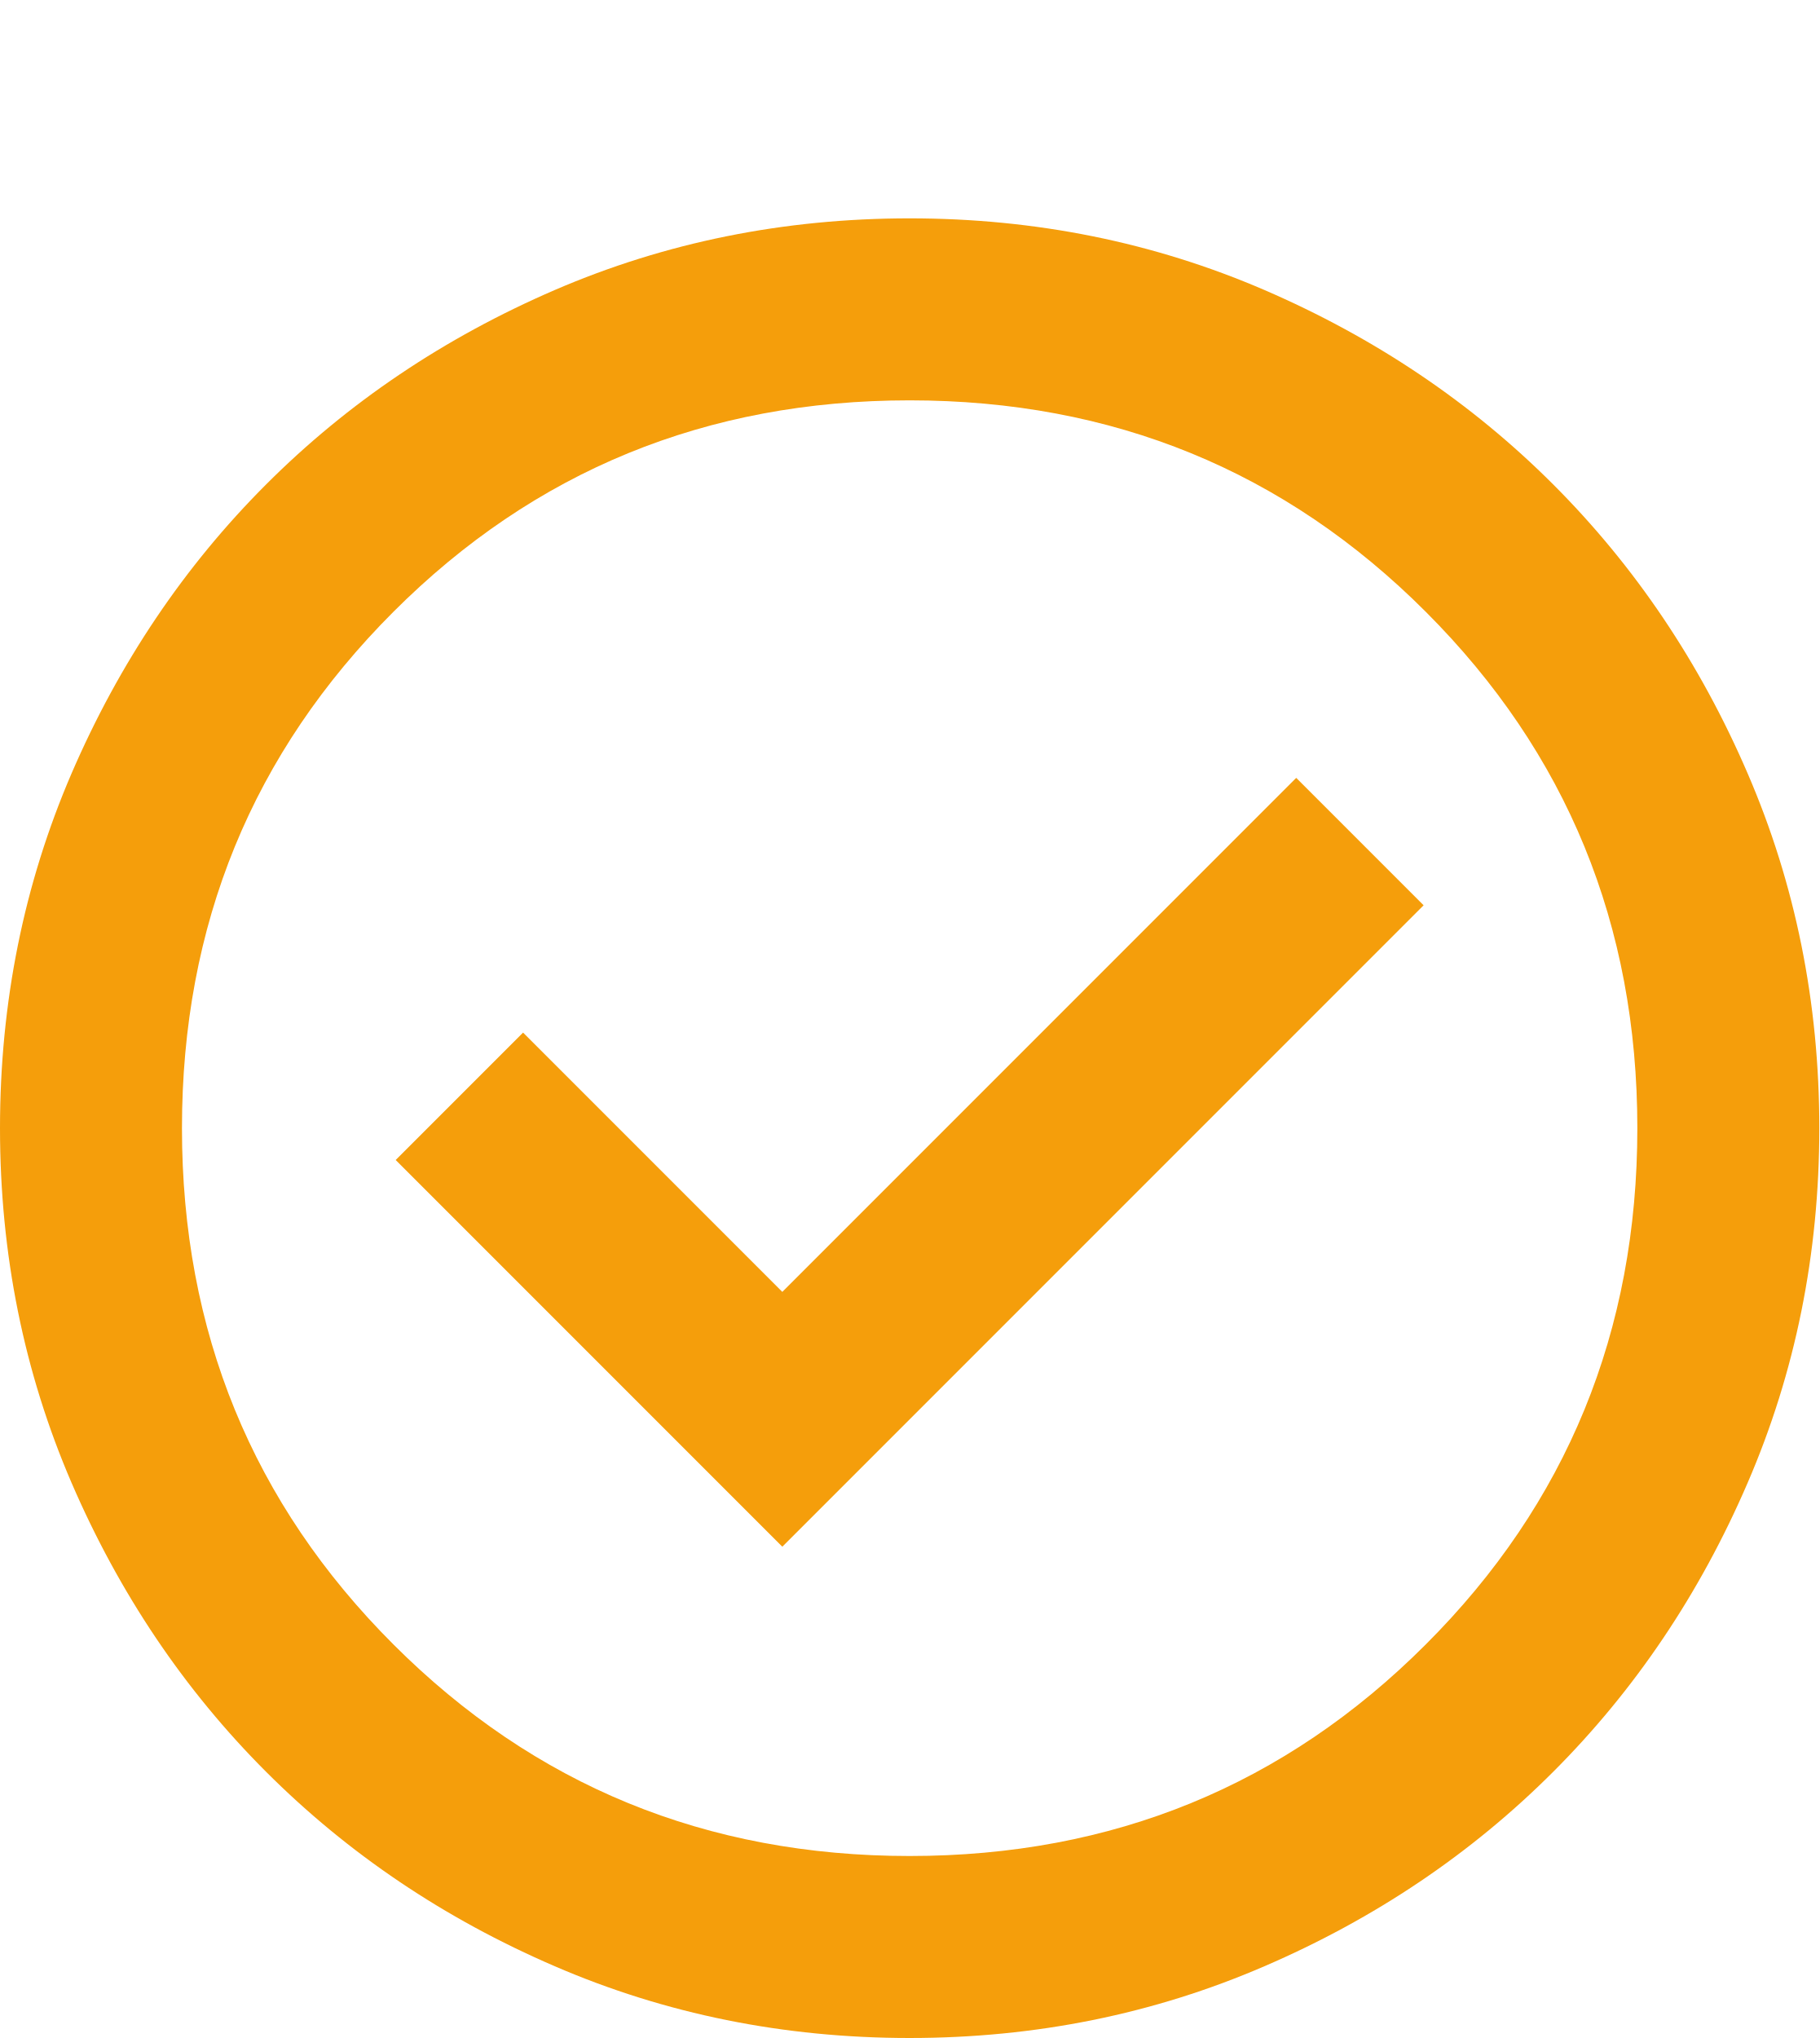
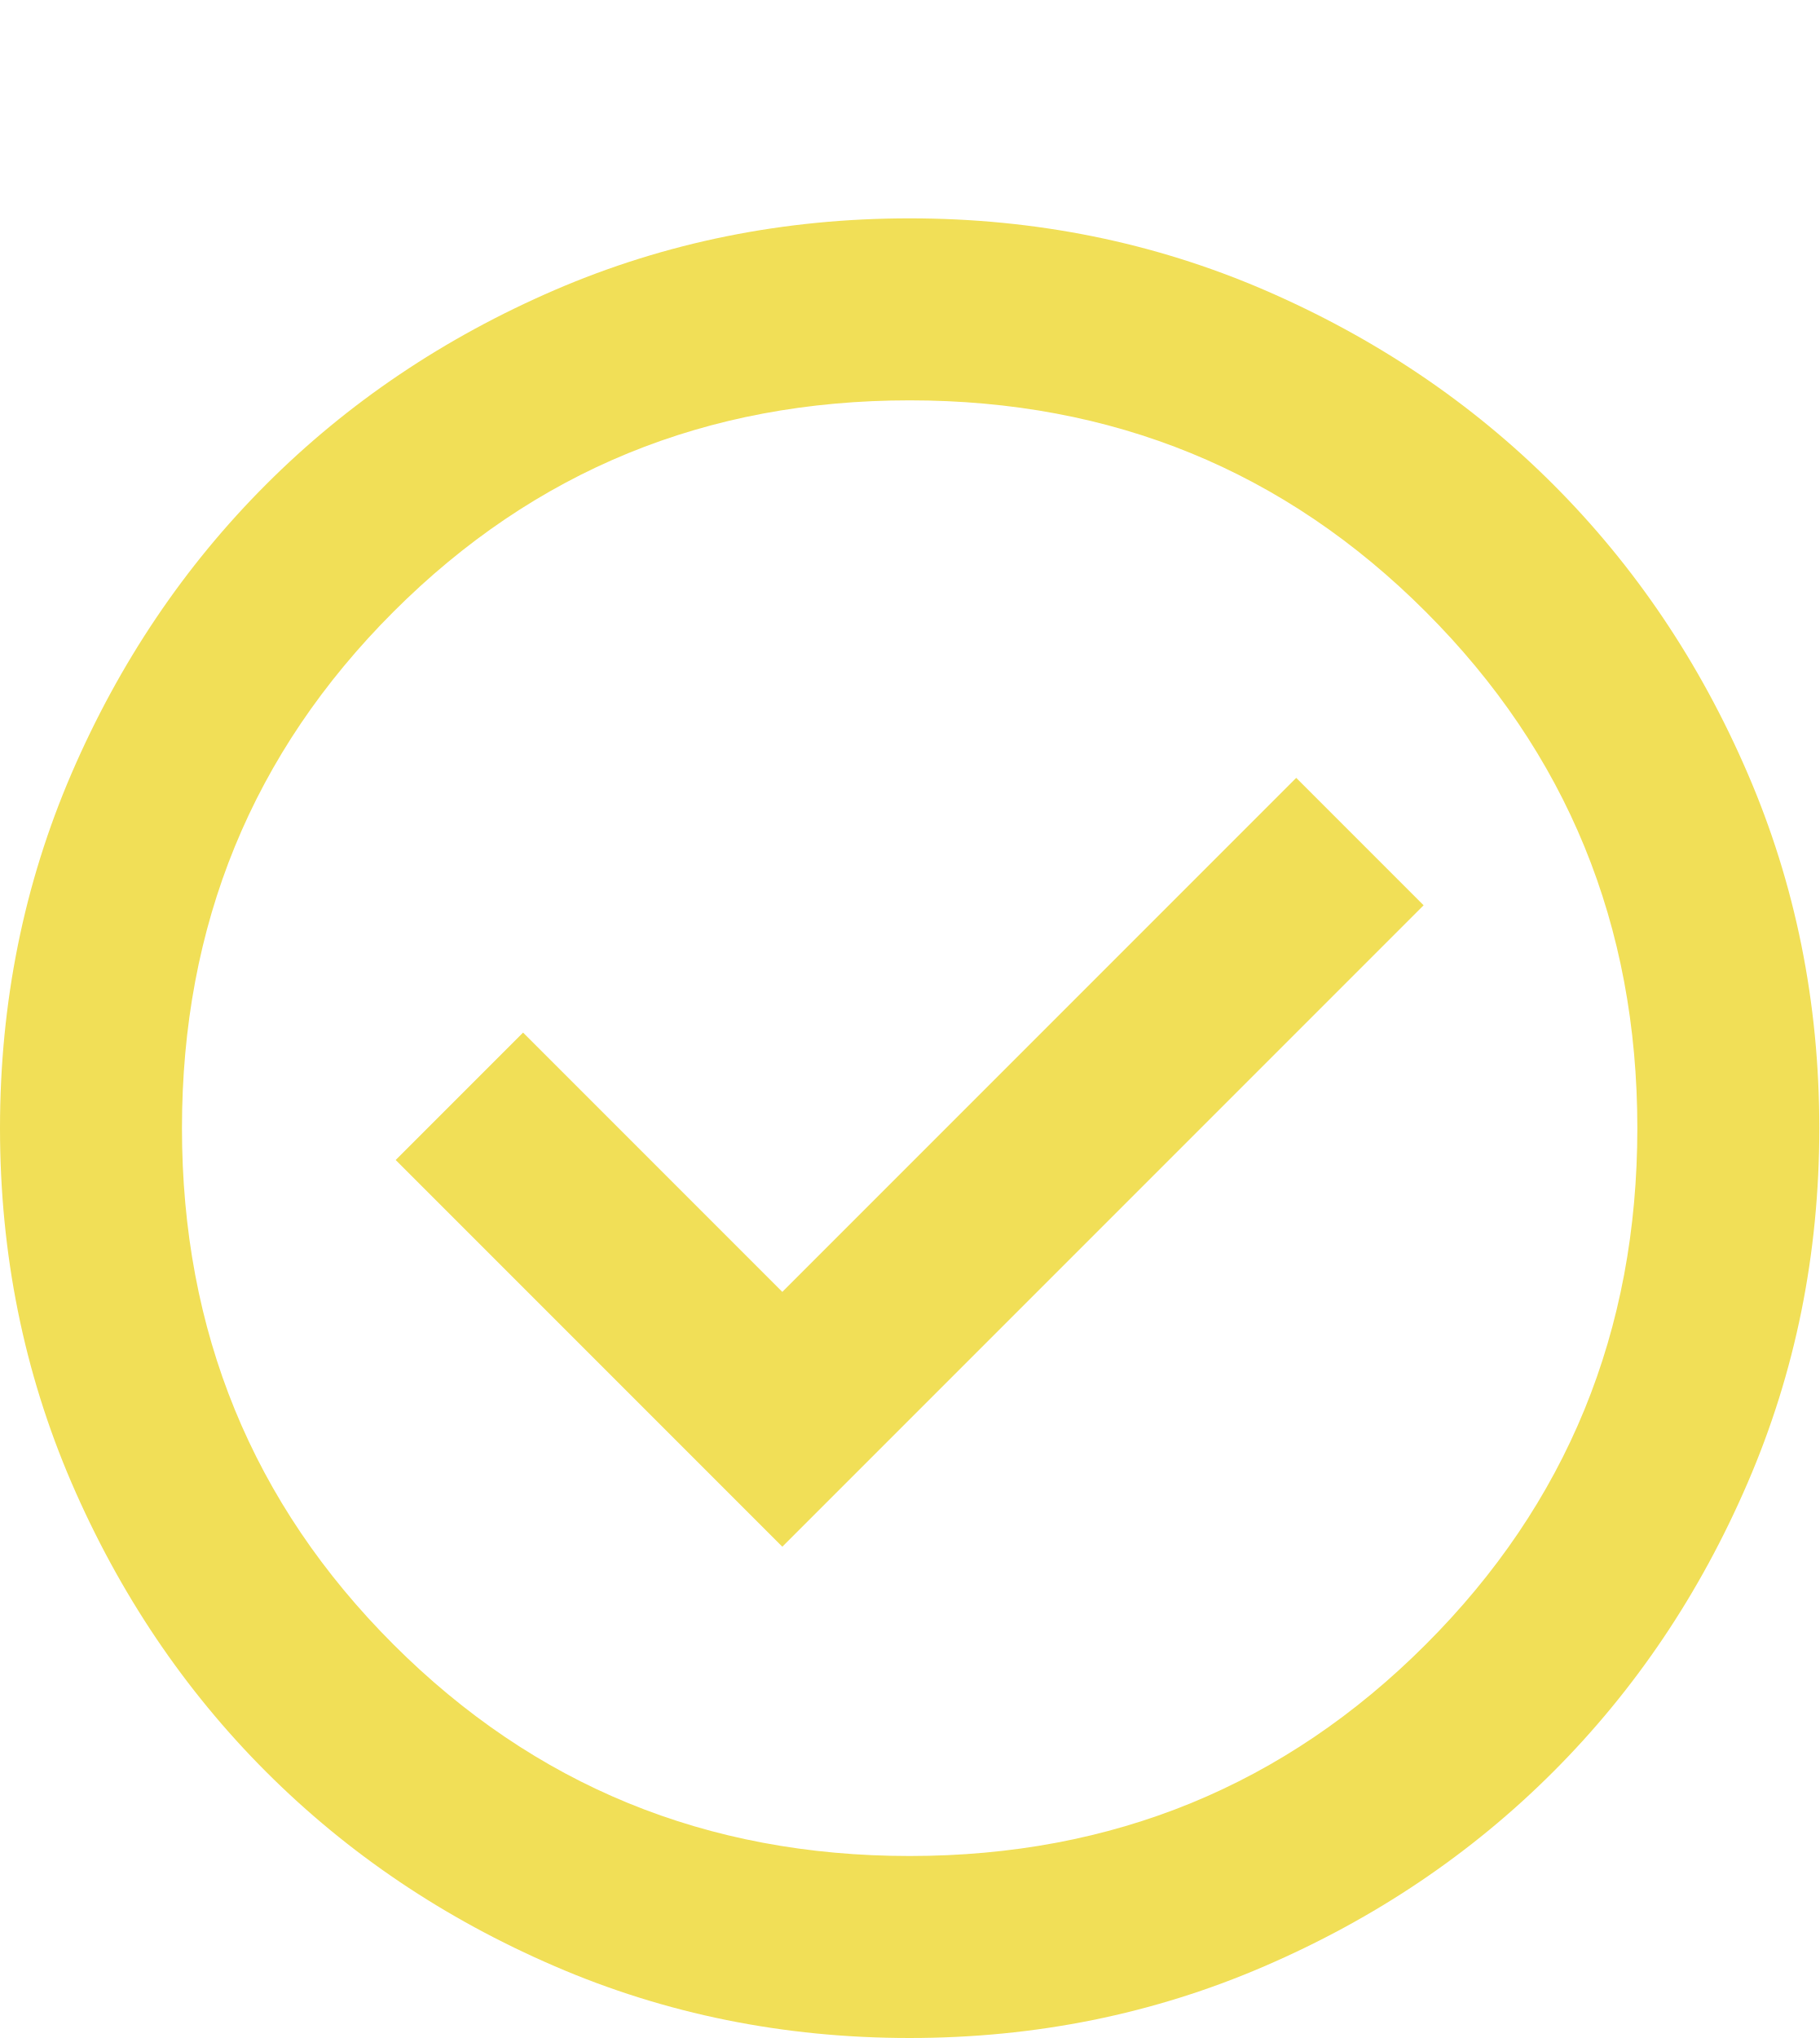
<svg xmlns="http://www.w3.org/2000/svg" preserveAspectRatio="none" overflow="visible" style="display: block;" width="16.667" height="18.667" viewBox="0 0 16.667 18.667" fill="none">
  <g id="Margin">
-     <path id="Icon" d="M7.167 14.167L13.042 8.292L11.875 7.125L7.167 11.833L4.792 9.458L3.625 10.625L7.167 14.167ZM8.333 18.667C7.181 18.667 6.097 18.448 5.083 18.01C4.069 17.573 3.188 16.979 2.438 16.229C1.688 15.479 1.094 14.597 0.656 13.583C0.219 12.569 0 11.486 0 10.333C0 9.181 0.219 8.097 0.656 7.083C1.094 6.069 1.688 5.187 2.438 4.437C3.188 3.687 4.069 3.094 5.083 2.656C6.097 2.219 7.181 2 8.333 2C9.486 2 10.569 2.219 11.583 2.656C12.597 3.094 13.479 3.687 14.229 4.437C14.979 5.187 15.573 6.069 16.01 7.083C16.448 8.097 16.667 9.181 16.667 10.333C16.667 11.486 16.448 12.569 16.01 13.583C15.573 14.597 14.979 15.479 14.229 16.229C13.479 16.979 12.597 17.573 11.583 18.01C10.569 18.448 9.486 18.667 8.333 18.667ZM8.333 17C10.194 17 11.771 16.354 13.062 15.062C14.354 13.771 15 12.194 15 10.333C15 8.472 14.354 6.896 13.062 5.604C11.771 4.312 10.194 3.667 8.333 3.667C6.472 3.667 4.896 4.312 3.604 5.604C2.312 6.896 1.667 8.472 1.667 10.333C1.667 12.194 2.312 13.771 3.604 15.062C4.896 16.354 6.472 17 8.333 17Z" fill="#F59E0B" />
+     <path id="Icon" d="M7.167 14.167L13.042 8.292L11.875 7.125L7.167 11.833L4.792 9.458L3.625 10.625L7.167 14.167ZM8.333 18.667C7.181 18.667 6.097 18.448 5.083 18.01C4.069 17.573 3.188 16.979 2.438 16.229C1.688 15.479 1.094 14.597 0.656 13.583C0.219 12.569 0 11.486 0 10.333C0 9.181 0.219 8.097 0.656 7.083C1.094 6.069 1.688 5.187 2.438 4.437C3.188 3.687 4.069 3.094 5.083 2.656C6.097 2.219 7.181 2 8.333 2C9.486 2 10.569 2.219 11.583 2.656C12.597 3.094 13.479 3.687 14.229 4.437C14.979 5.187 15.573 6.069 16.01 7.083C16.448 8.097 16.667 9.181 16.667 10.333C16.667 11.486 16.448 12.569 16.01 13.583C15.573 14.597 14.979 15.479 14.229 16.229C13.479 16.979 12.597 17.573 11.583 18.01C10.569 18.448 9.486 18.667 8.333 18.667ZM8.333 17C10.194 17 11.771 16.354 13.062 15.062C14.354 13.771 15 12.194 15 10.333C15 8.472 14.354 6.896 13.062 5.604C11.771 4.312 10.194 3.667 8.333 3.667C6.472 3.667 4.896 4.312 3.604 5.604C2.312 6.896 1.667 8.472 1.667 10.333C1.667 12.194 2.312 13.771 3.604 15.062C4.896 16.354 6.472 17 8.333 17Z" fill="#F1DF57" />
  </g>
</svg>
